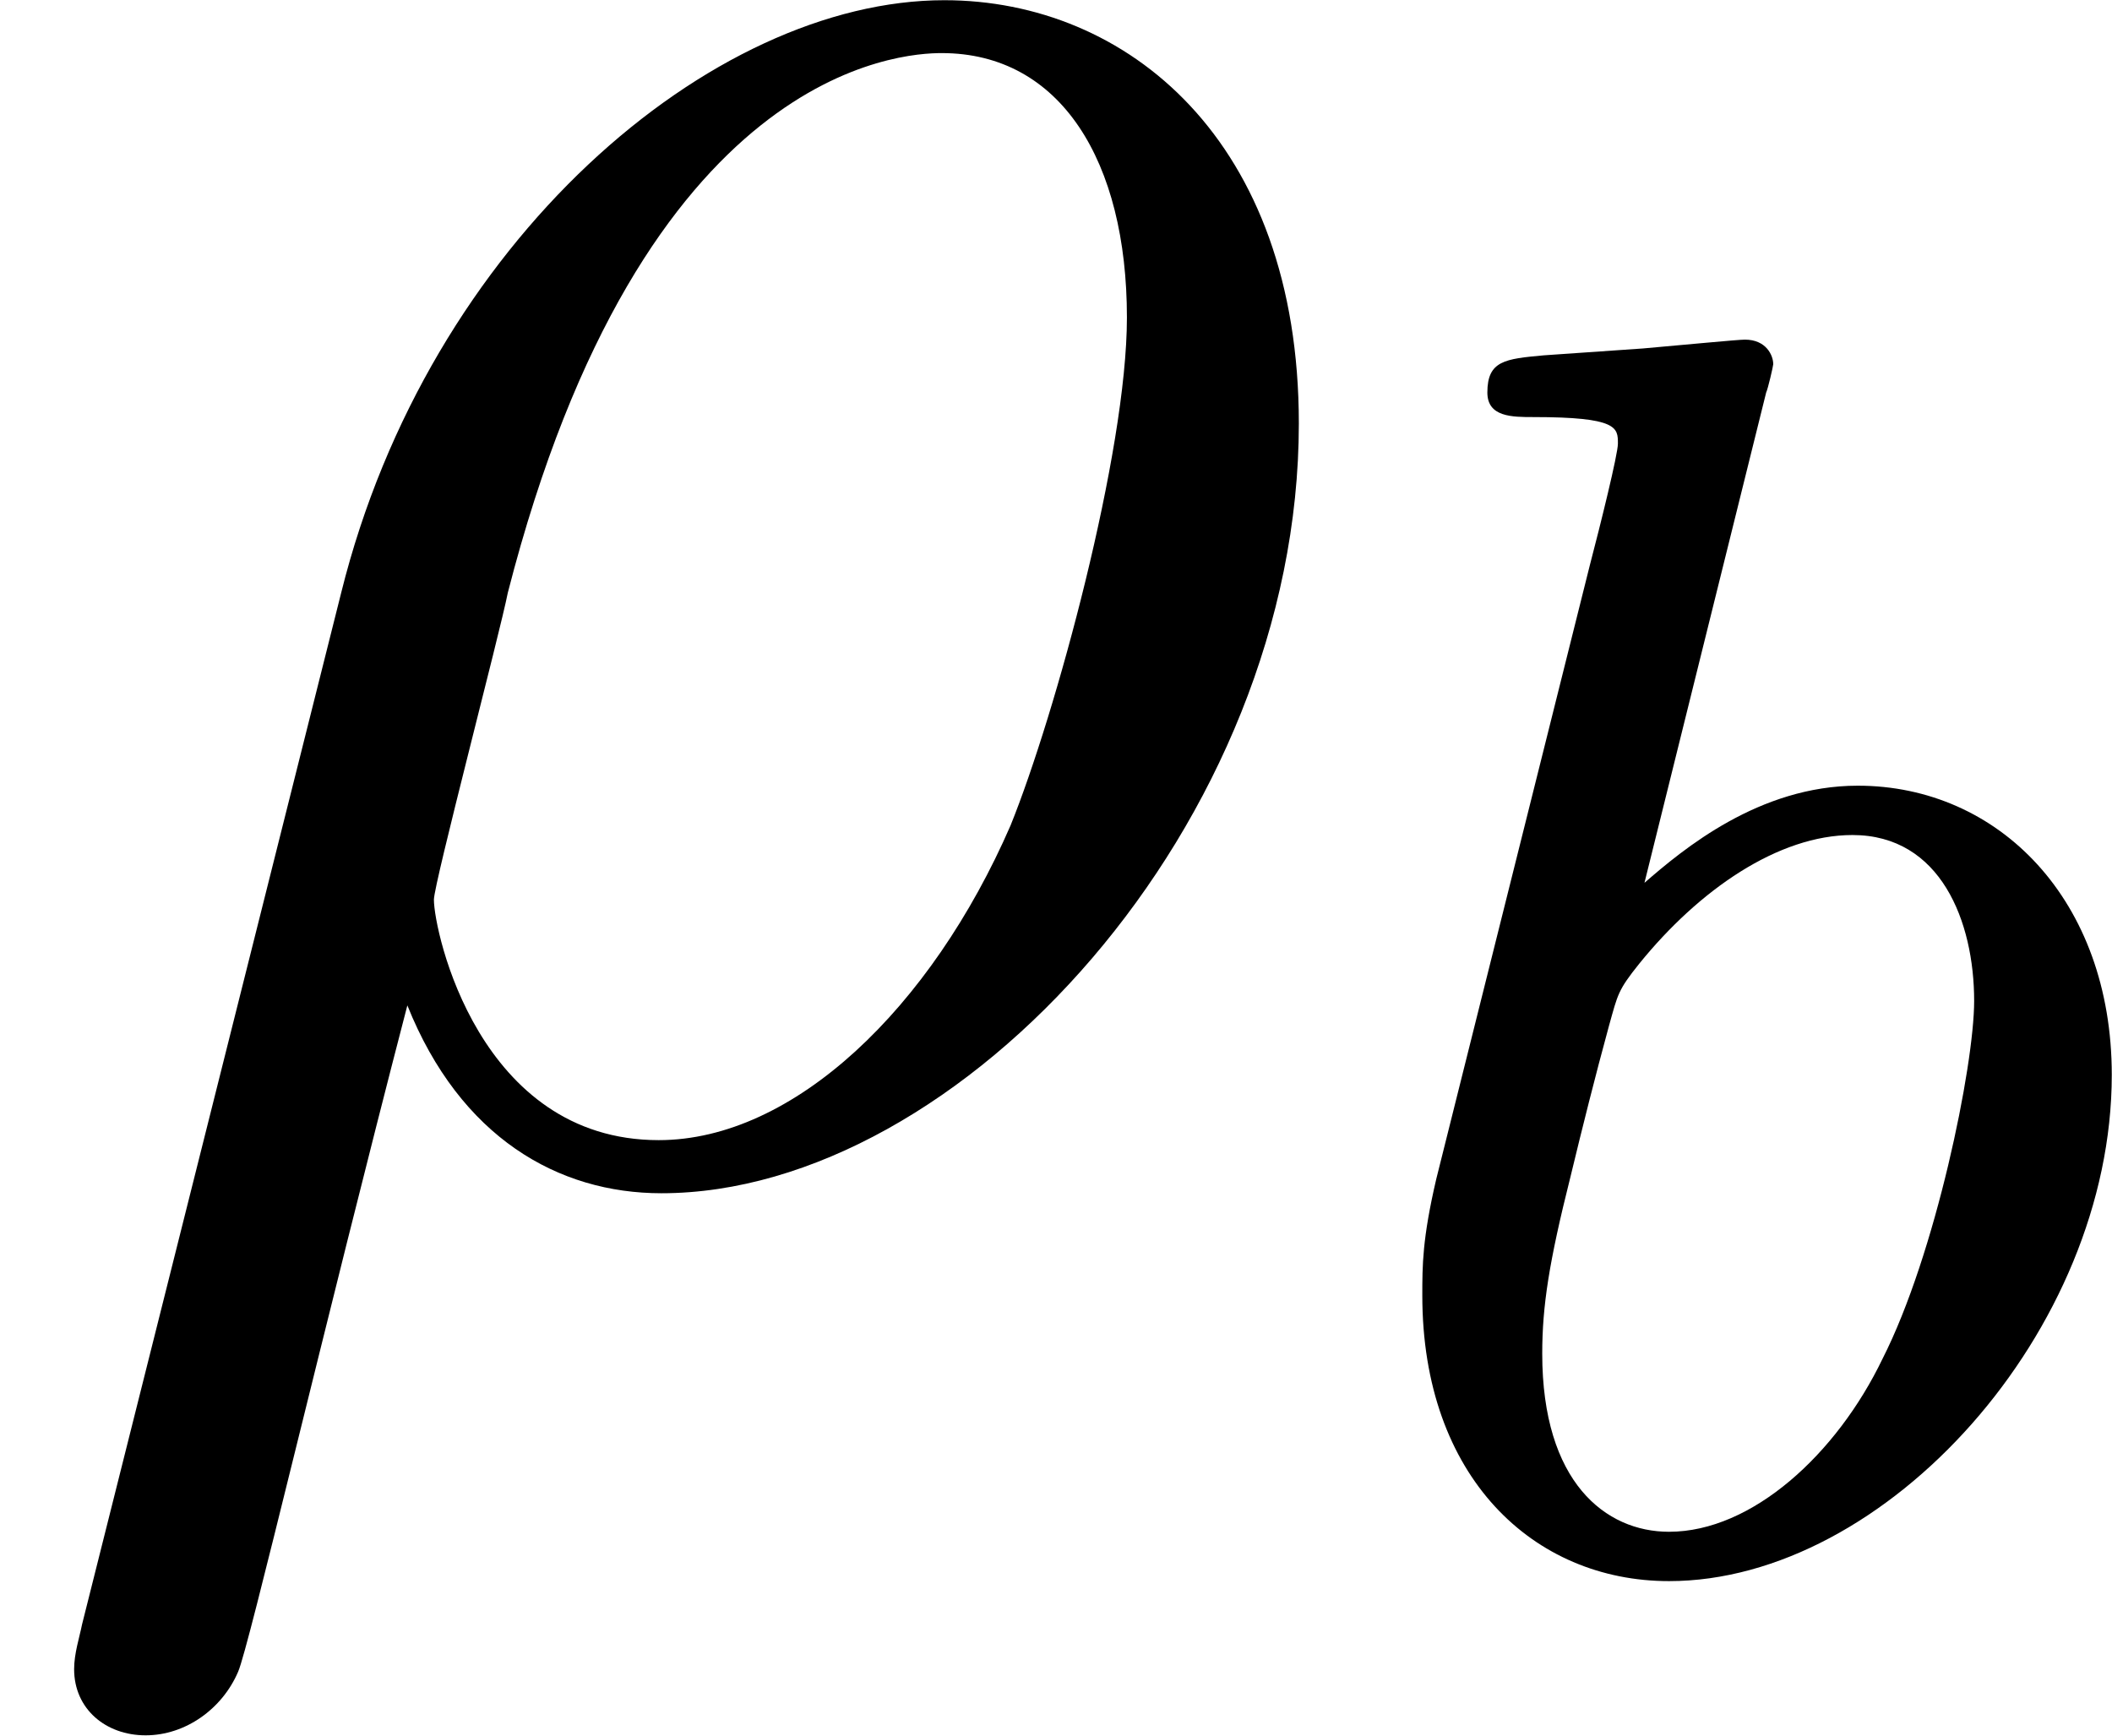
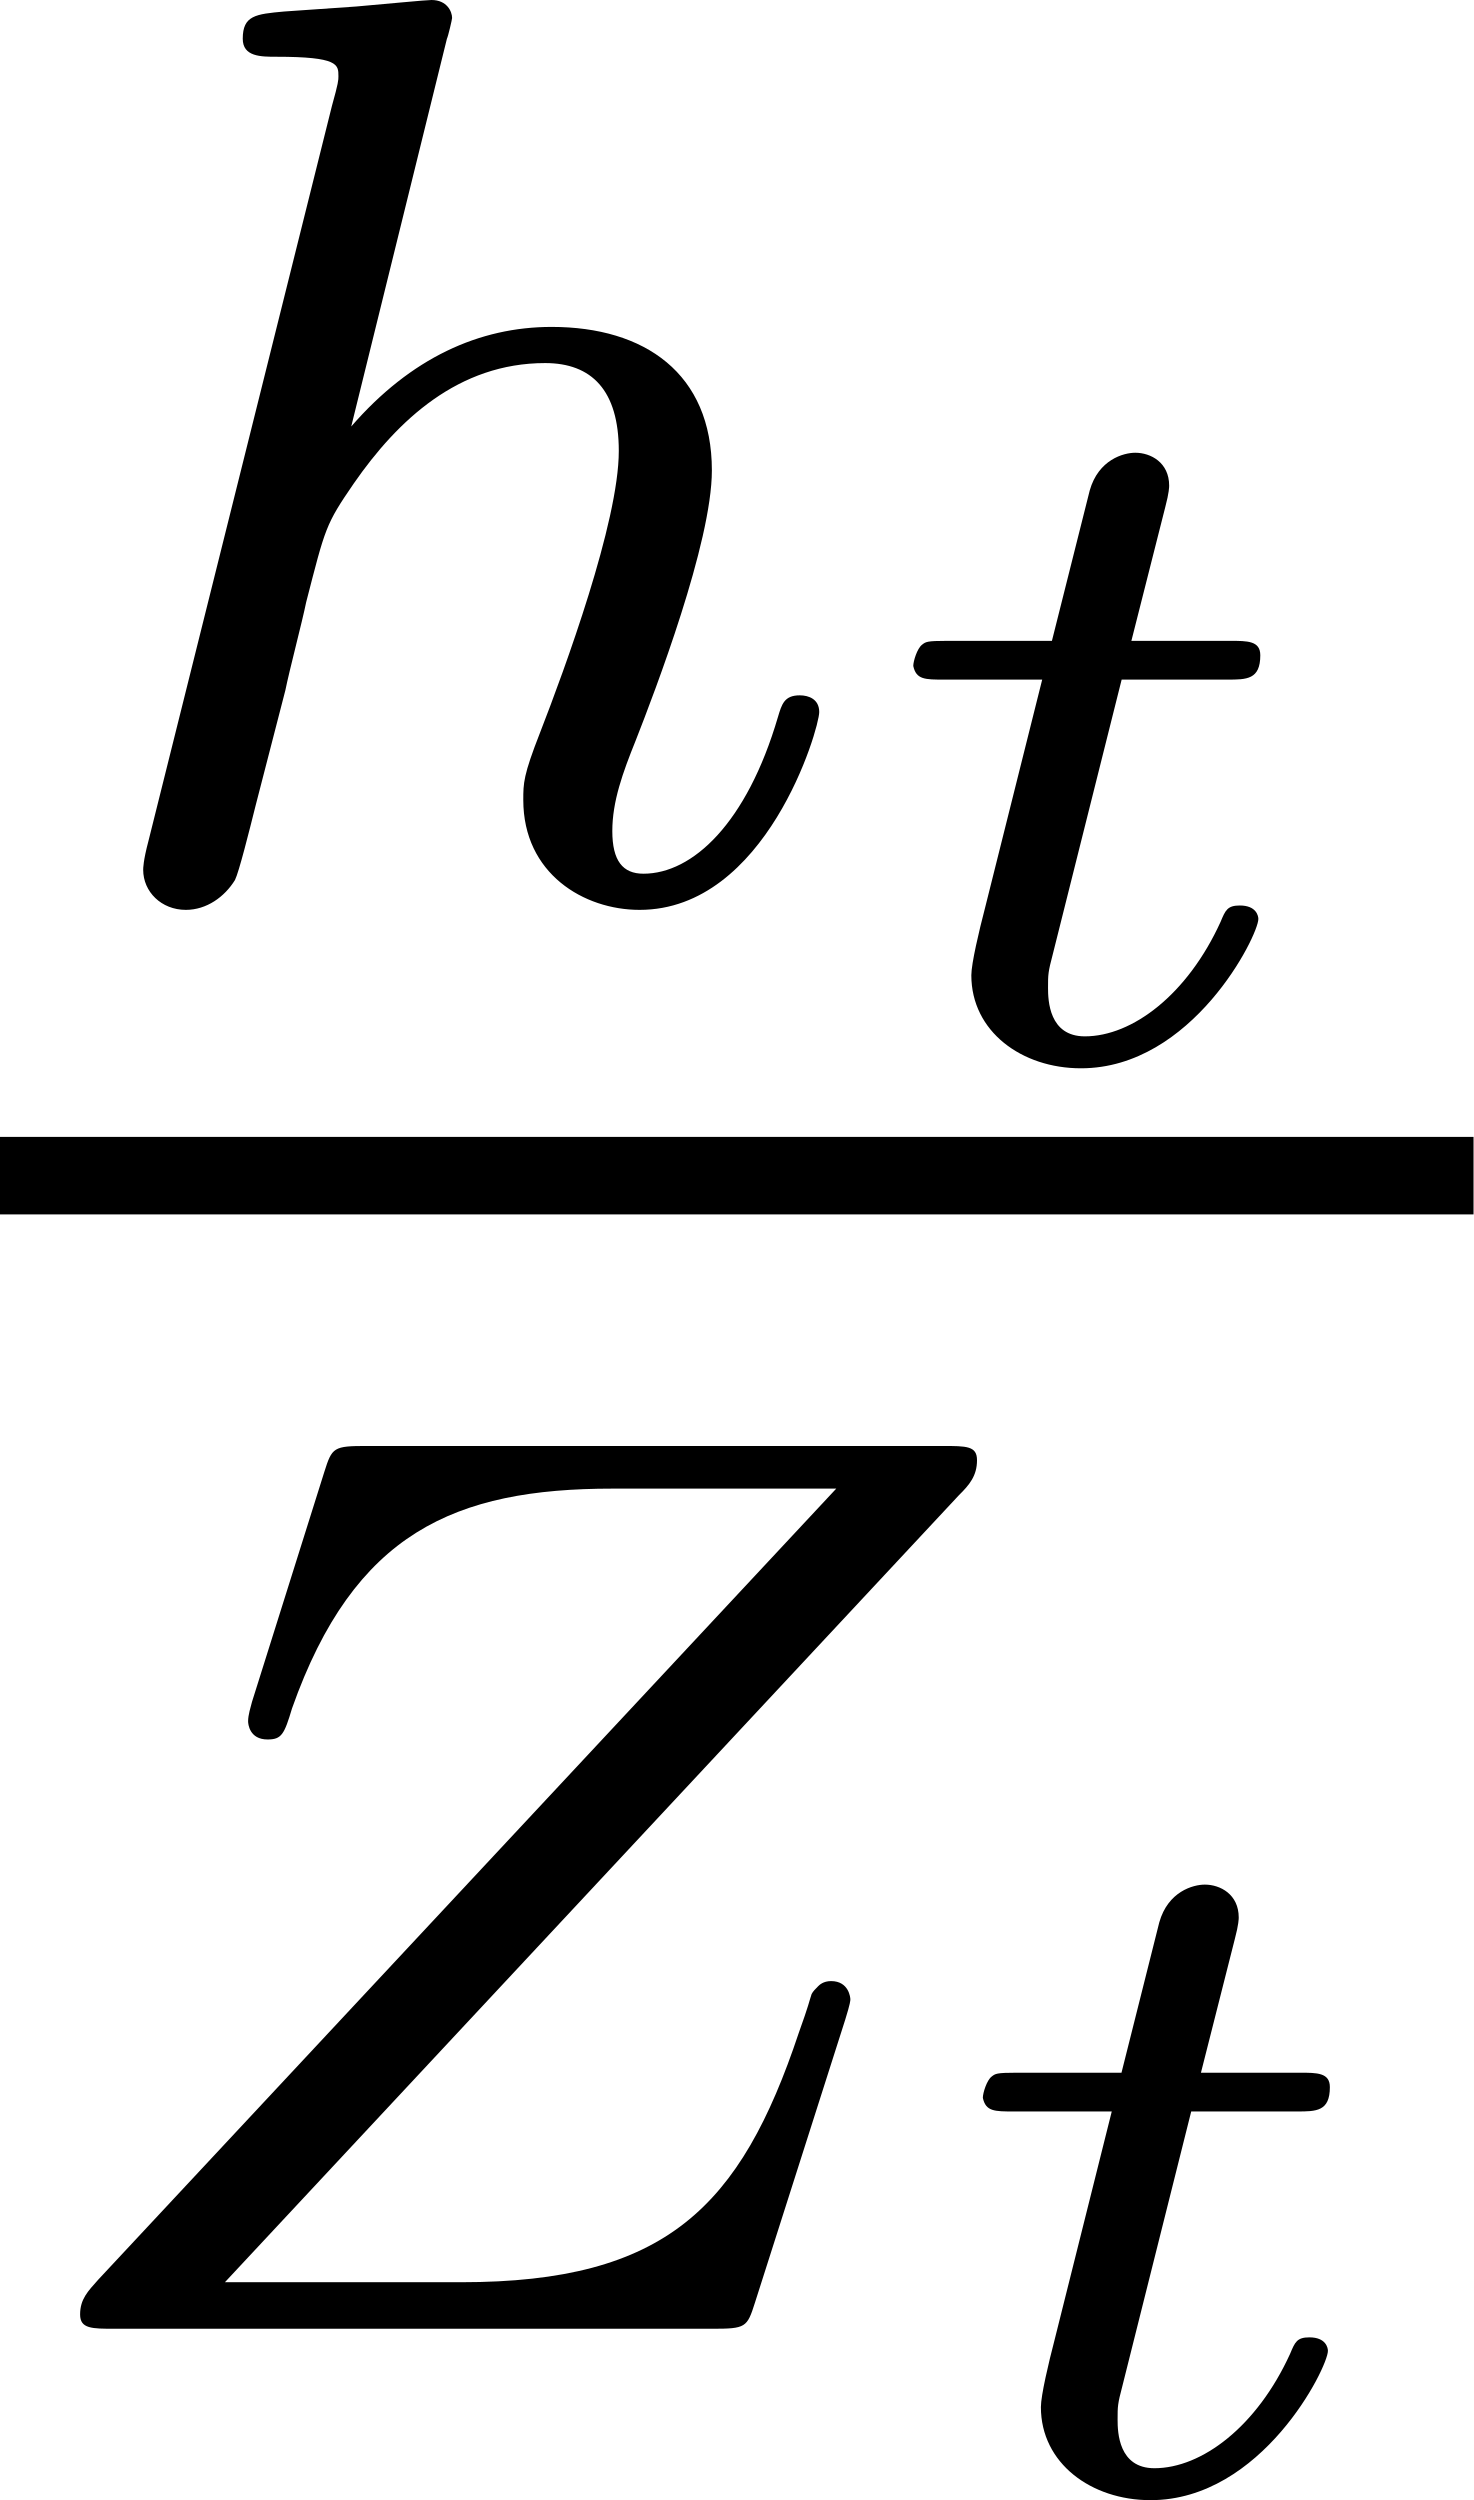
- <svg xmlns="http://www.w3.org/2000/svg" xmlns:xlink="http://www.w3.org/1999/xlink" version="1.1" width="9.545pt" height="7.843pt" viewBox="74.405 550.327 9.545 7.843">
+ <svg xmlns="http://www.w3.org/2000/svg" xmlns:xlink="http://www.w3.org/1999/xlink" version="1.1" width="9.087pt" height="15.417pt" viewBox="29.105 149.314 9.087 15.417">
  <defs>
-     <path id="g15-98" d="M1.945-5.292C1.953-5.308 1.977-5.412 1.977-5.42C1.977-5.46 1.945-5.531 1.849-5.531C1.817-5.531 1.57-5.507 1.387-5.491L.94-5.46C.765-5.444 .685-5.436 .685-5.292C.685-5.181 .797-5.181 .893-5.181C1.275-5.181 1.275-5.133 1.275-5.061C1.275-5.013 1.196-4.694 1.148-4.511L.454-1.737C.391-1.467 .391-1.347 .391-1.211C.391-.391 .893 .08 1.506 .08C2.487 .08 3.507-1.052 3.507-2.208C3.507-2.997 2.997-3.515 2.359-3.515C1.913-3.515 1.57-3.228 1.395-3.076L1.945-5.292ZM1.506-.143C1.219-.143 .933-.367 .933-.948C.933-1.164 .964-1.363 1.06-1.745C1.116-1.977 1.172-2.2 1.235-2.431C1.275-2.574 1.275-2.59 1.371-2.71C1.642-3.045 2-3.292 2.335-3.292C2.734-3.292 2.885-2.901 2.885-2.542C2.885-2.248 2.71-1.395 2.471-.925C2.264-.494 1.881-.143 1.506-.143Z" />
-     <path id="g16-26" d="M.371 2.068C.359 2.128 .335 2.2 .335 2.271C.335 2.451 .478 2.57 .658 2.57S1.004 2.451 1.076 2.283C1.124 2.176 1.459 .741 1.841-.729C2.08-.132 2.523 .12 2.989 .12C4.34 .12 5.87-1.554 5.87-3.359C5.87-4.639 5.093-5.272 4.268-5.272C3.216-5.272 1.937-4.184 1.542-2.594L.371 2.068ZM2.977-.12C2.164-.12 1.961-1.064 1.961-1.207C1.961-1.279 2.26-2.415 2.295-2.594C2.905-4.973 4.077-5.033 4.256-5.033C4.794-5.033 5.093-4.543 5.093-3.838C5.093-3.228 4.77-2.044 4.567-1.542C4.208-.717 3.587-.12 2.977-.12Z" />
+     <path id="g14-116" d="M1.608-2.337H2.26C2.379-2.337 2.463-2.337 2.463-2.487C2.463-2.576 2.385-2.576 2.277-2.576H1.668L1.877-3.401C1.901-3.491 1.901-3.527 1.901-3.533C1.901-3.676 1.787-3.736 1.692-3.736C1.62-3.736 1.465-3.694 1.411-3.503L1.178-2.576H.532C.406-2.576 .4-2.57 .377-2.552C.347-2.529 .323-2.451 .323-2.421C.341-2.337 .395-2.337 .514-2.337H1.118L.765-.927C.729-.789 .681-.586 .681-.514C.681-.167 .992 .06 1.357 .06C2.044 .06 2.451-.759 2.451-.861C2.451-.879 2.439-.944 2.337-.944C2.26-.944 2.248-.915 2.218-.843C2.014-.395 1.674-.137 1.381-.137C1.16-.137 1.154-.359 1.154-.436C1.154-.52 1.154-.532 1.184-.646L1.608-2.337Z" />
+     <path id="g15-90" d="M5.914-5.141C5.978-5.204 6.025-5.26 6.025-5.356C6.025-5.444 5.962-5.444 5.81-5.444H2.264C2.056-5.444 2.048-5.436 2-5.284L1.554-3.866C1.546-3.834 1.53-3.786 1.53-3.746C1.53-3.73 1.538-3.634 1.65-3.634C1.737-3.634 1.753-3.666 1.801-3.826C2.184-4.91 2.805-5.181 3.778-5.181H5.157L.606-.303C.542-.231 .494-.183 .494-.088C.494 0 .566 0 .709 0H4.392C4.599 0 4.607-.008 4.655-.159L5.212-1.905C5.244-2.008 5.244-2.024 5.244-2.032S5.236-2.144 5.125-2.144C5.077-2.144 5.053-2.12 5.045-2.112C5.029-2.096 5.013-2.08 5.005-2.064C4.989-2.016 4.989-2 4.926-1.825C4.567-.749 4.105-.287 2.845-.287H1.387L5.914-5.141Z" />
+     <path id="g15-104" d="M2.327-5.292C2.335-5.308 2.359-5.412 2.359-5.42C2.359-5.46 2.327-5.531 2.232-5.531C2.2-5.531 1.953-5.507 1.769-5.491L1.323-5.46C1.148-5.444 1.068-5.436 1.068-5.292C1.068-5.181 1.18-5.181 1.275-5.181C1.658-5.181 1.658-5.133 1.658-5.061C1.658-5.037 1.658-5.021 1.618-4.878L.486-.343C.454-.223 .454-.175 .454-.167C.454-.032 .566 .08 .717 .08C.845 .08 .956 0 1.02-.104C1.044-.151 1.108-.406 1.148-.566L1.331-1.275C1.355-1.395 1.435-1.698 1.459-1.817C1.578-2.279 1.578-2.295 1.753-2.55C2.024-2.941 2.399-3.292 2.933-3.292C3.22-3.292 3.387-3.124 3.387-2.75C3.387-2.311 3.053-1.403 2.901-1.012C2.798-.749 2.798-.701 2.798-.598C2.798-.143 3.172 .08 3.515 .08C4.296 .08 4.623-1.036 4.623-1.14C4.623-1.219 4.559-1.243 4.503-1.243C4.407-1.243 4.392-1.188 4.368-1.108C4.176-.454 3.842-.143 3.539-.143C3.411-.143 3.347-.223 3.347-.406S3.411-.765 3.491-.964C3.61-1.267 3.961-2.184 3.961-2.63C3.961-3.228 3.547-3.515 2.973-3.515C2.527-3.515 2.104-3.324 1.737-2.901L2.327-5.292Z" />
  </defs>
  <g id="page1">
-     <use x="74.405" y="555.6" xlink:href="#g16-26" />
-     <use x="80.442" y="557.393" xlink:href="#g15-98" />
+     <use x="29.534" y="154.845" xlink:href="#g15-104" />
+     <use x="34.414" y="155.842" xlink:href="#g14-116" />
+     <rect x="29.105" y="156.325" height=".478" width="9.087" />
+     <use x="29.105" y="163.675" xlink:href="#g15-90" />
+     <use x="34.843" y="164.672" xlink:href="#g14-116" />
  </g>
</svg>
